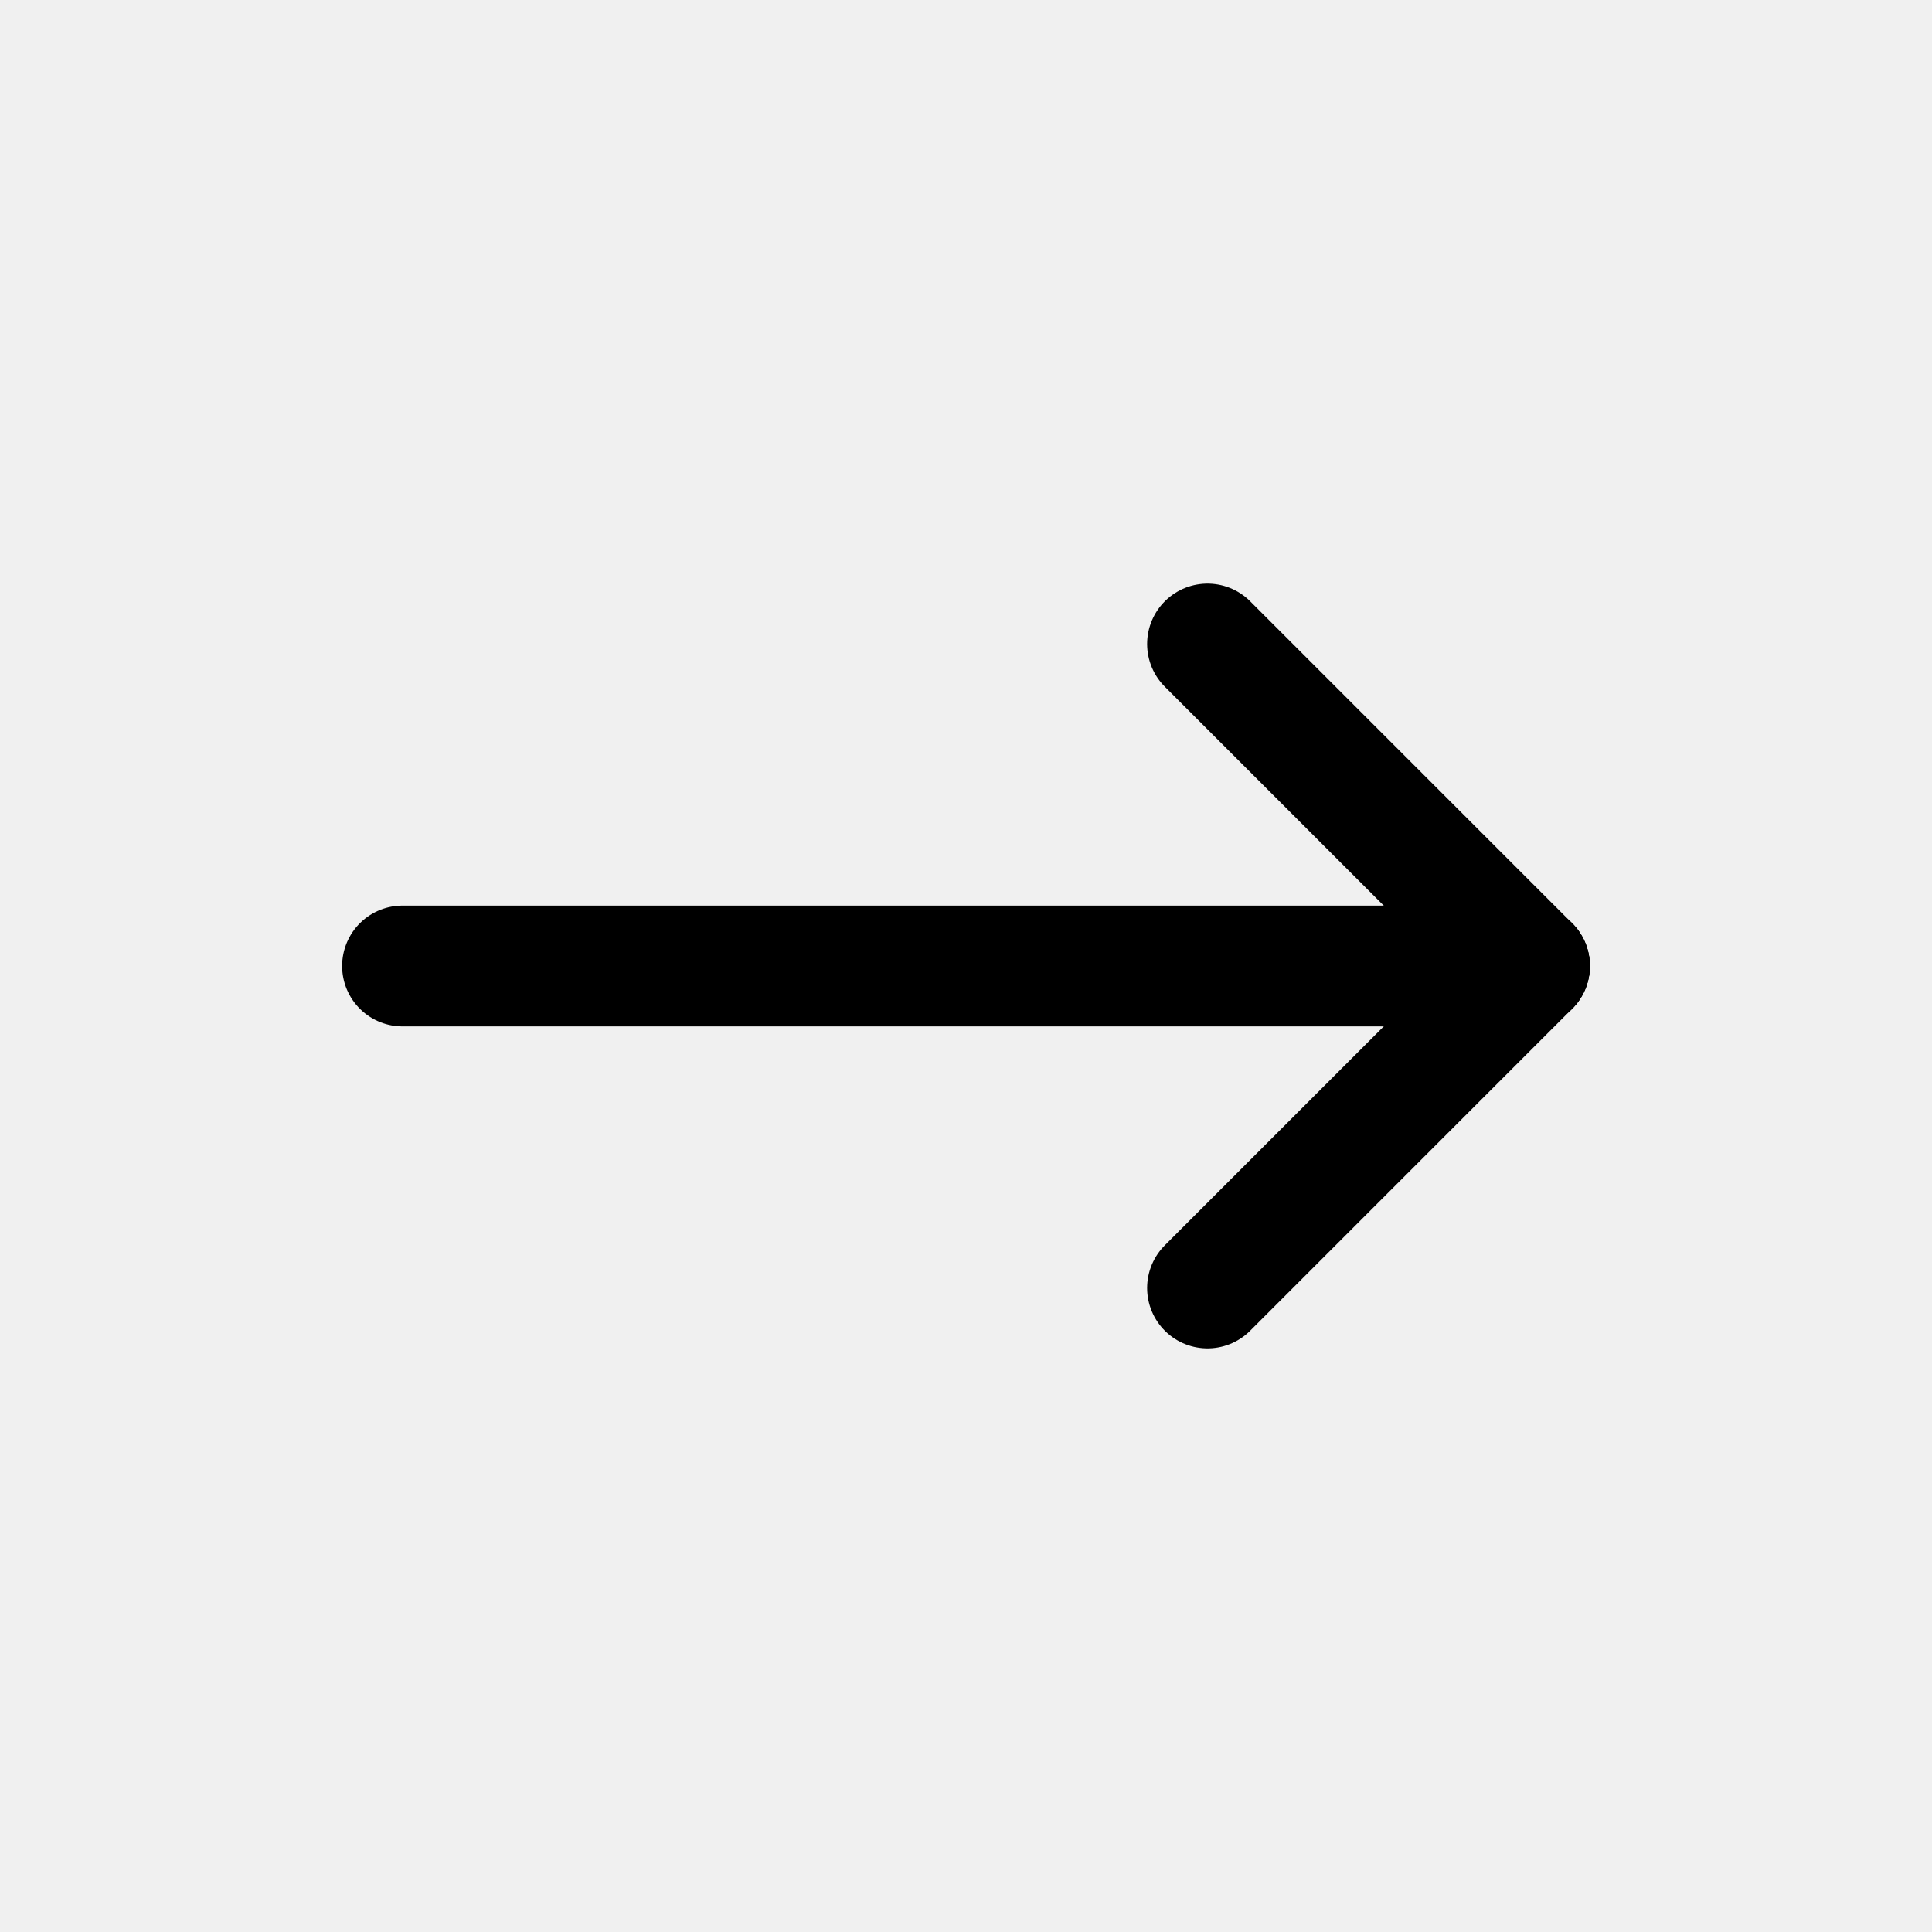
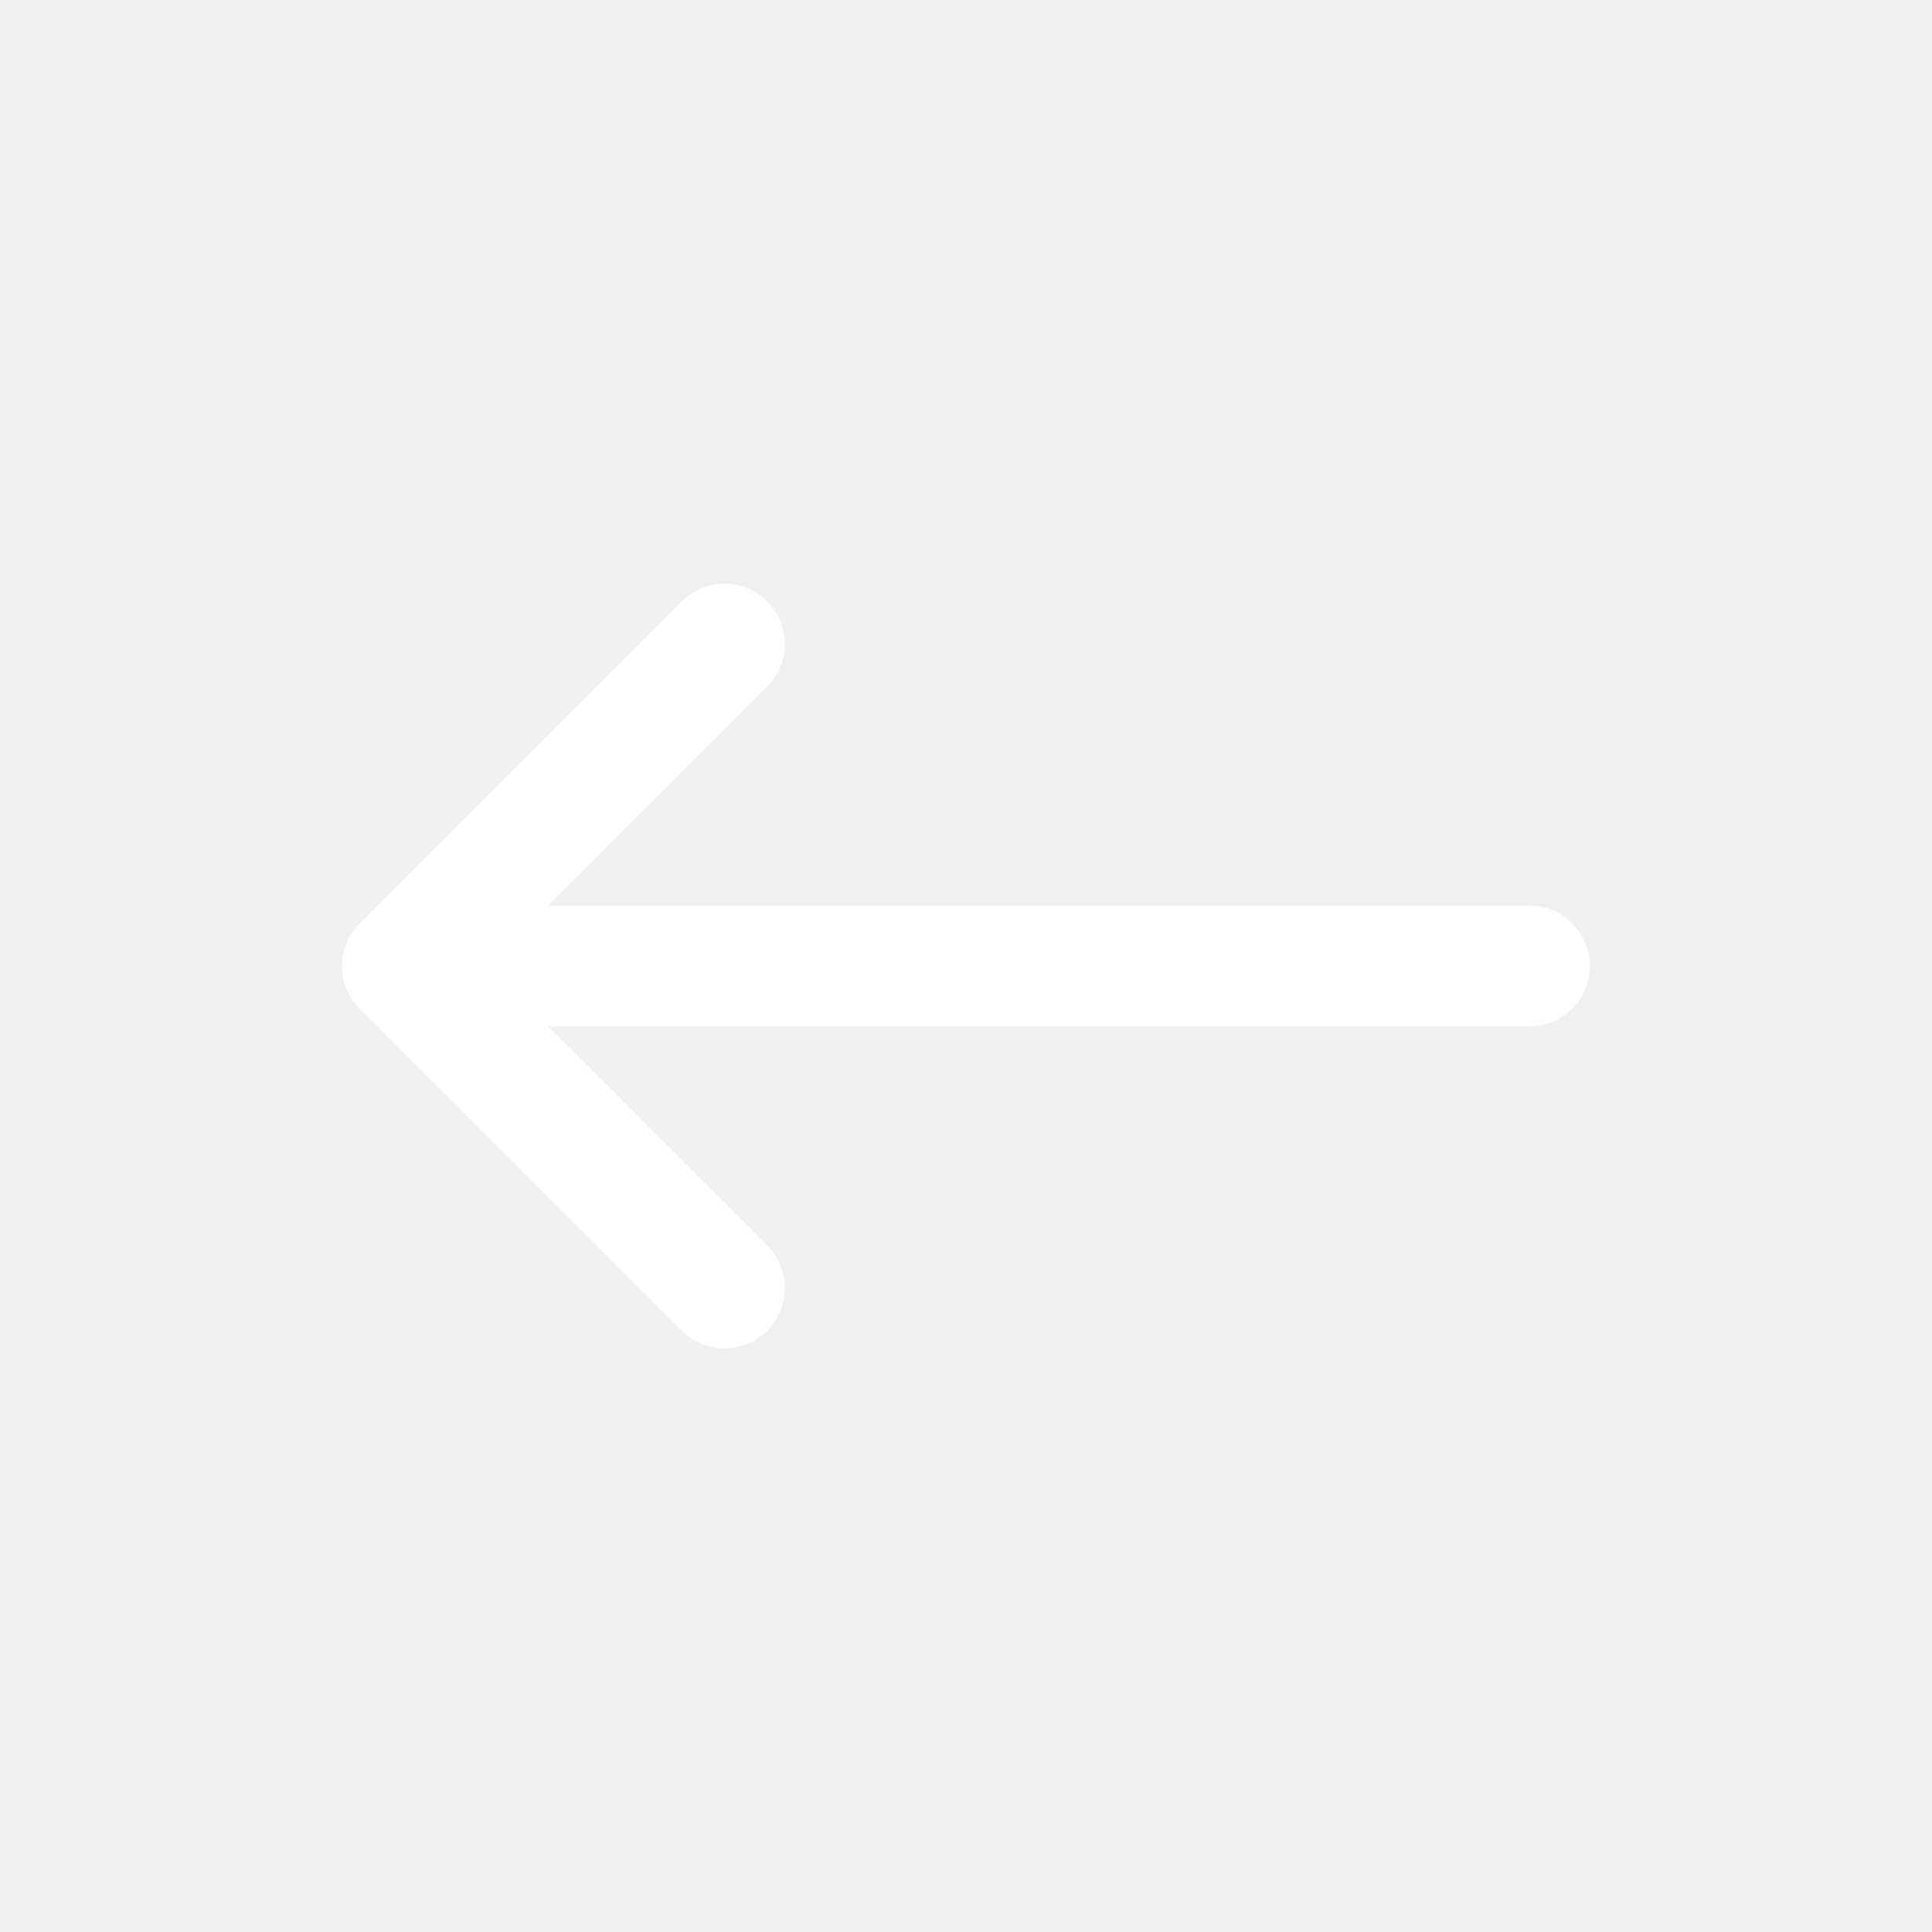
- <svg xmlns="http://www.w3.org/2000/svg" class="icon icon-tabler icon-tabler-arrow-narrow-right" width="44" height="44" viewBox="0 0 24 24" stroke-width="1.5" stroke="#000000" fill="none" stroke-linecap="round" stroke-linejoin="round">
+ <svg xmlns="http://www.w3.org/2000/svg" class="icon icon-tabler icon-tabler-arrow-narrow-left" width="44" height="44" viewBox="0 0 24 24" stroke-width="1.5" stroke="#FFFFFF" fill="none" stroke-linecap="round" stroke-linejoin="round">
  <path stroke="none" d="M0 0h24v24H0z" fill="none" />
  <line x1="5" y1="12" x2="19" y2="12" />
-   <line x1="15" y1="16" x2="19" y2="12" />
-   <line x1="15" y1="8" x2="19" y2="12" />
+   <line x1="5" y1="12" x2="9" y2="16" />
+   <line x1="5" y1="12" x2="9" y2="8" />
</svg>
